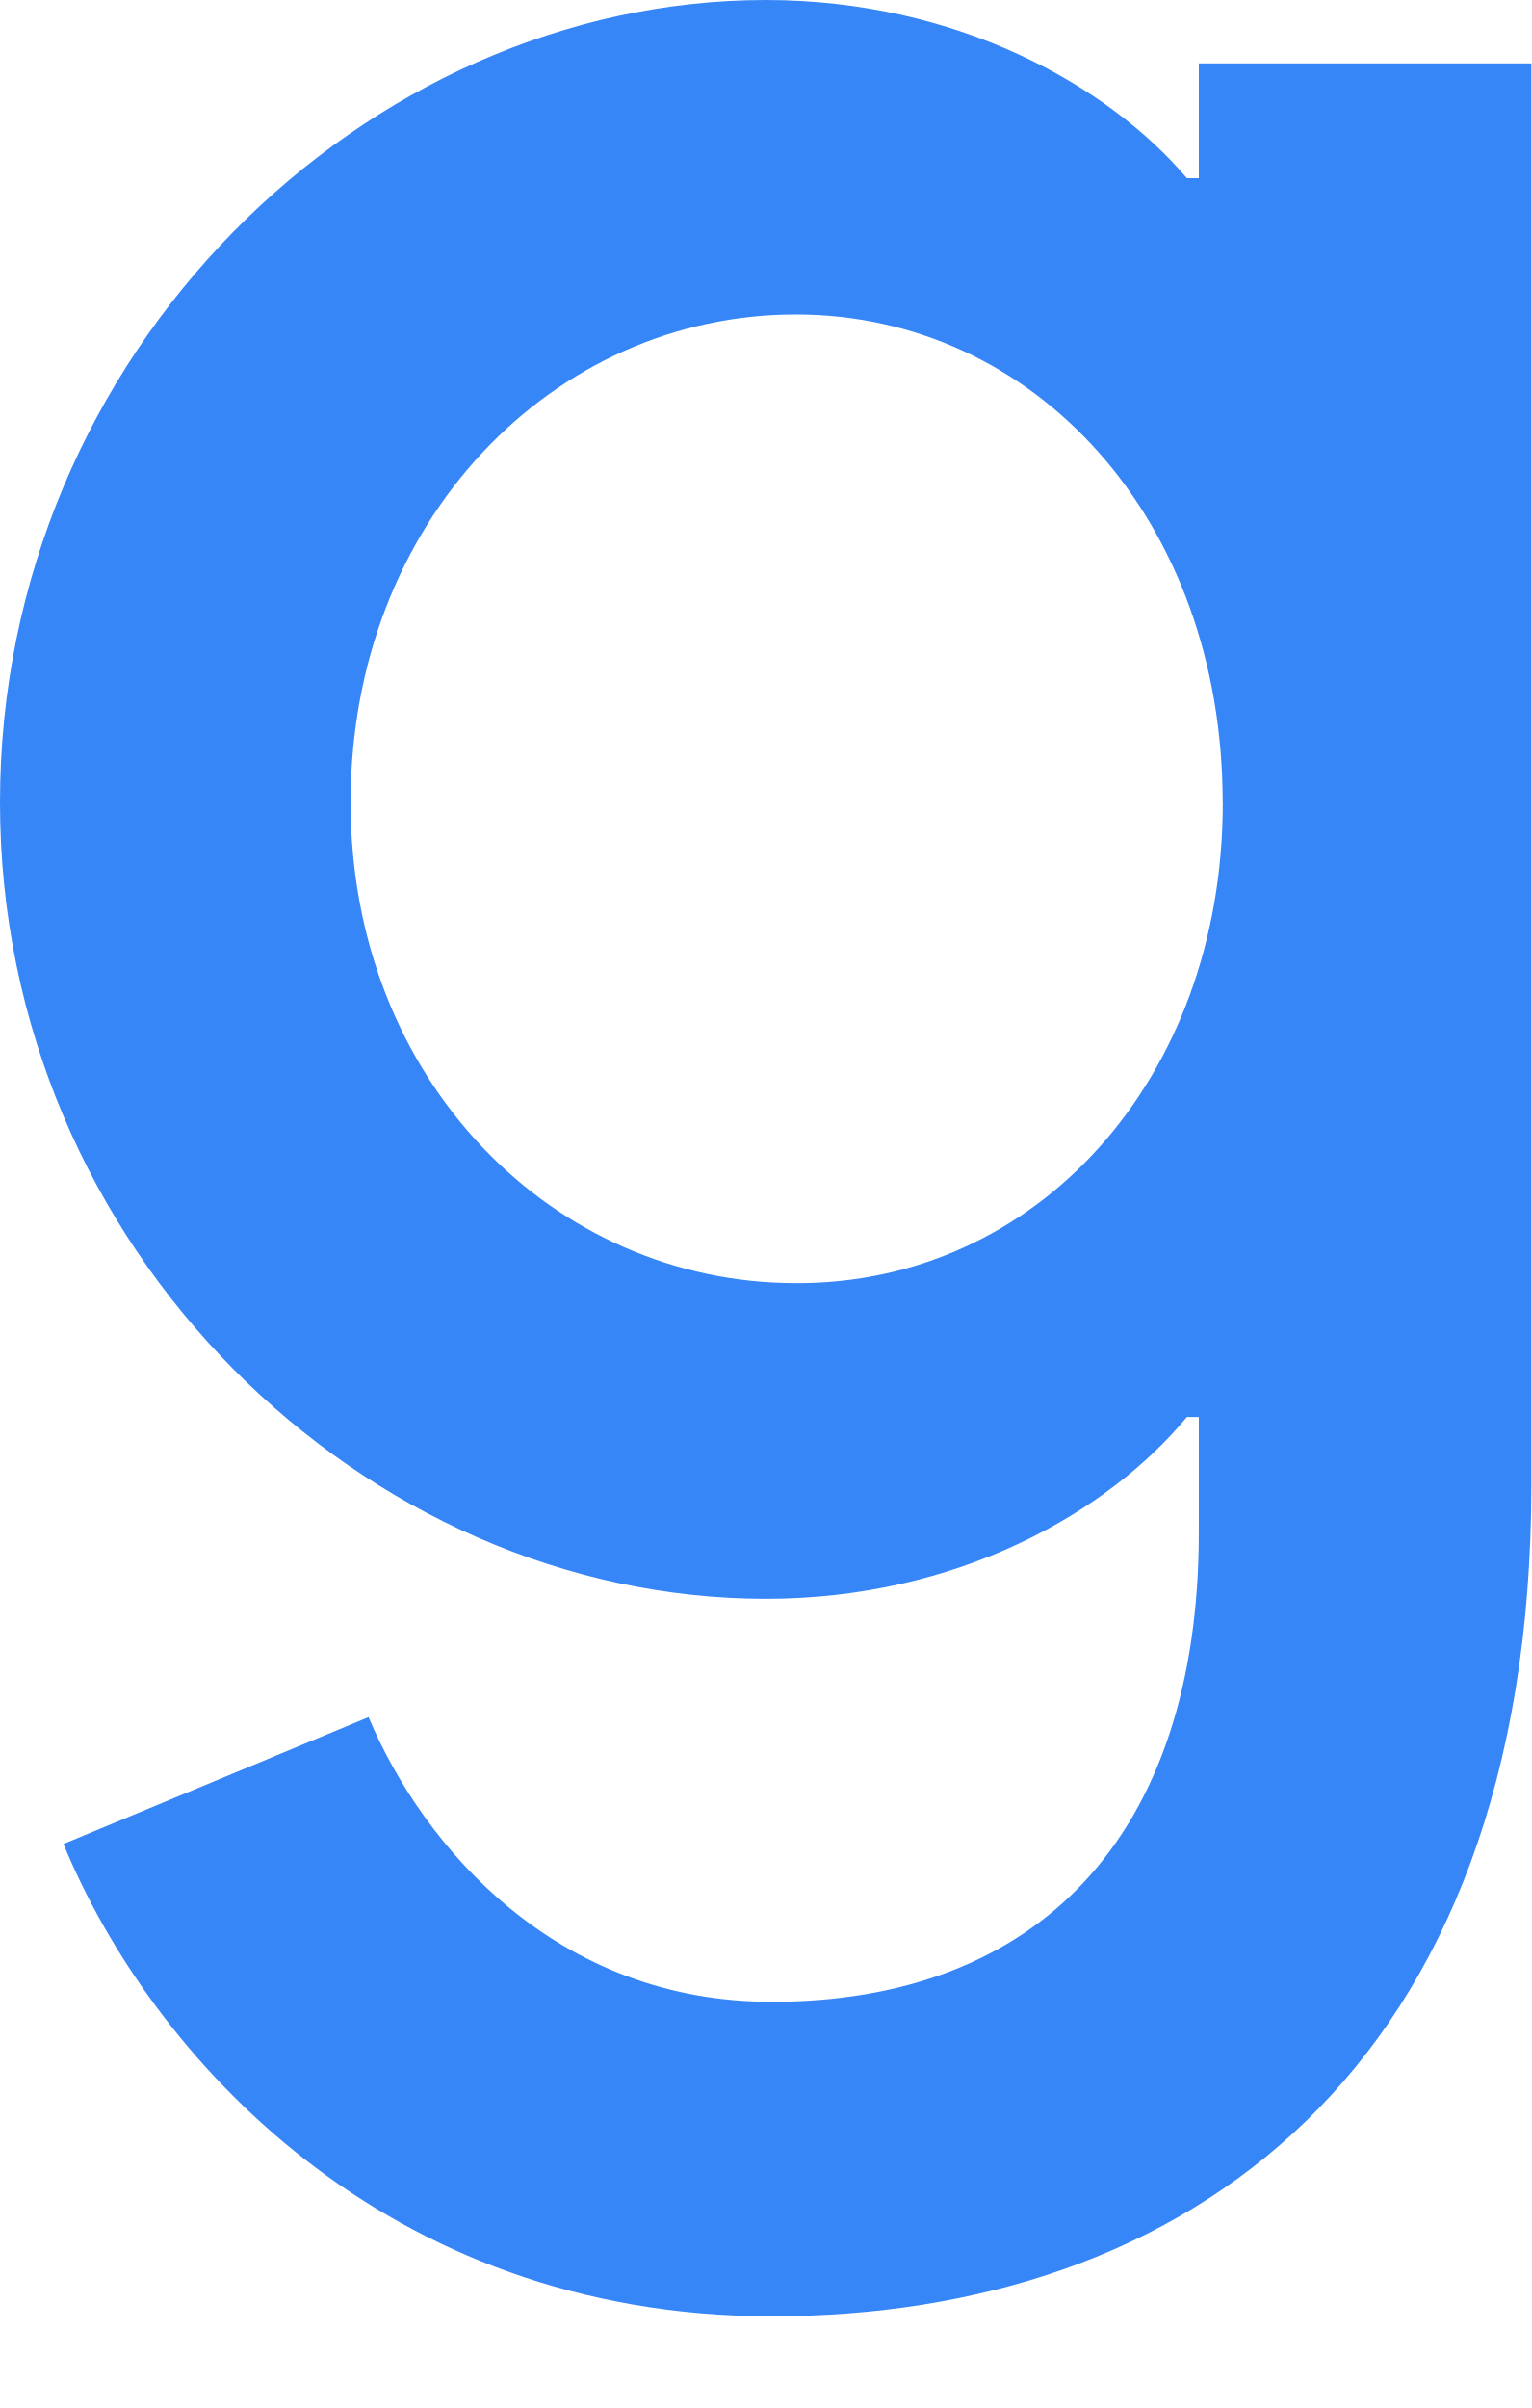
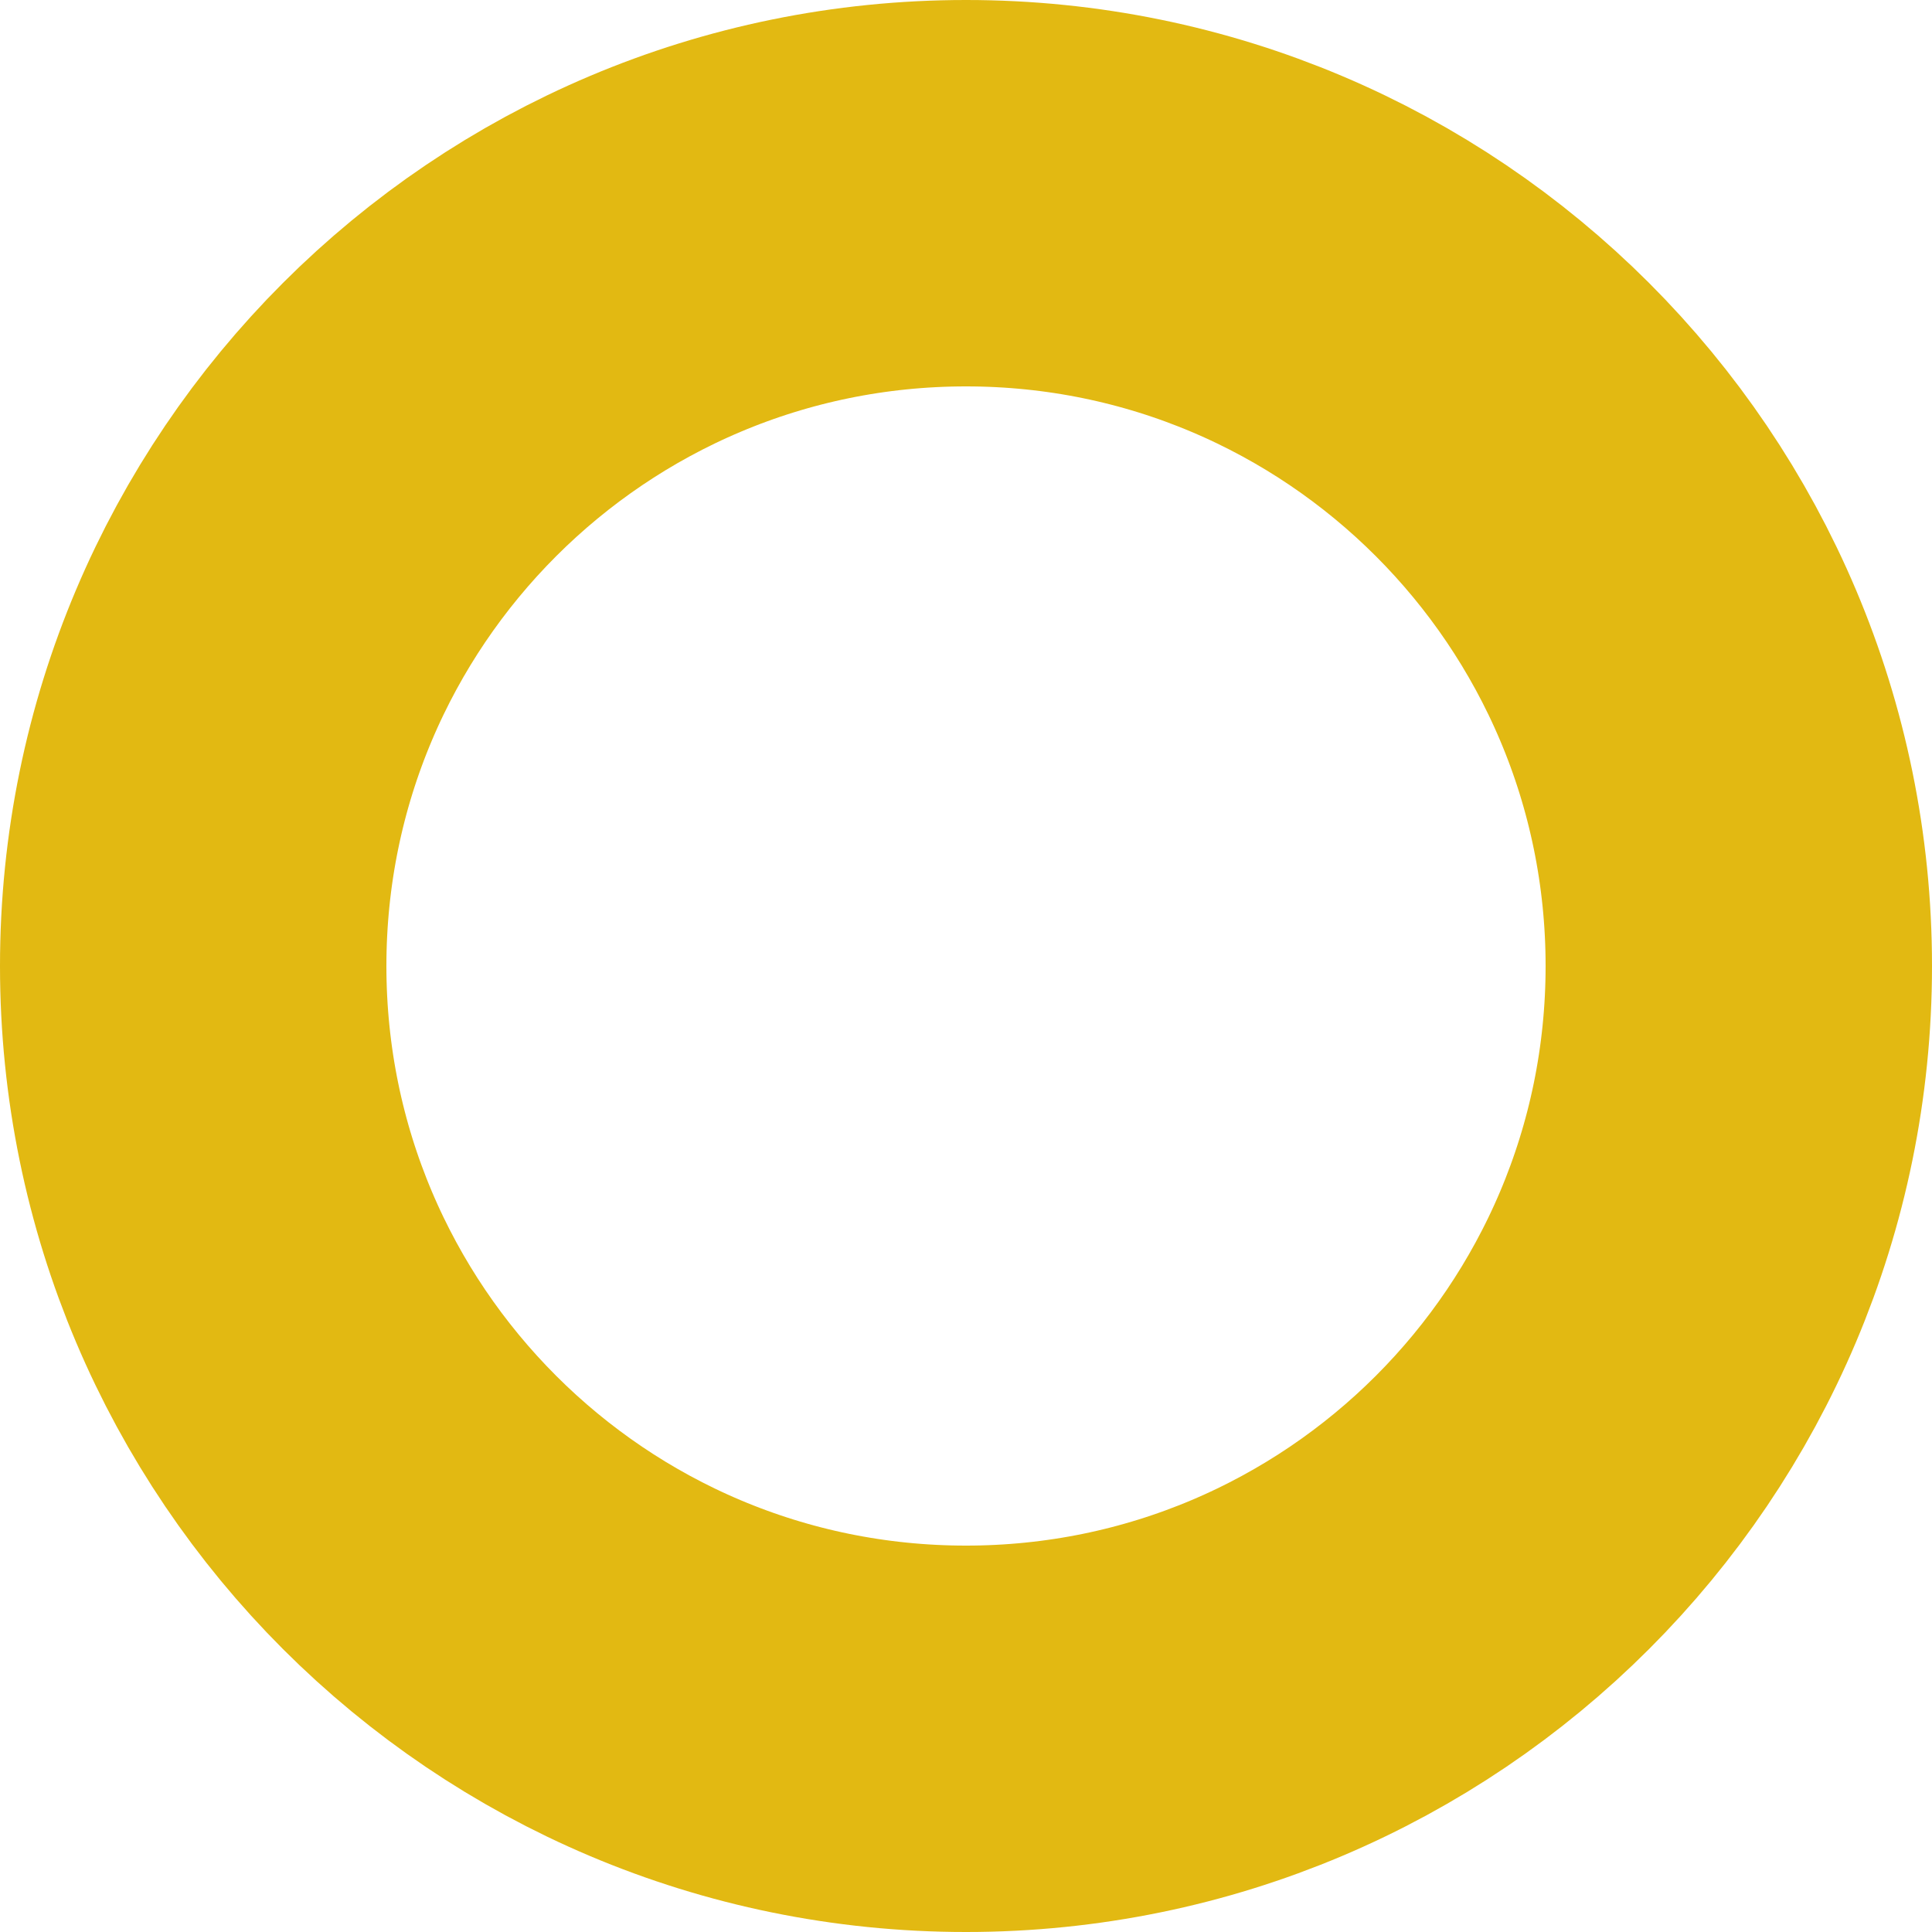
- <svg xmlns="http://www.w3.org/2000/svg" width="14" height="22" viewBox="0 0 14 22" fill="none">
-   <path d="M10.956 0.579H13.995V13.558C13.995 18.944 10.814 21.162 7.052 21.162C3.51 21.162 1.378 18.78 0.58 16.847L3.368 15.688C3.871 16.879 5.084 18.289 7.052 18.289C9.469 18.289 10.956 16.792 10.956 13.995V12.946H10.847C10.125 13.82 8.747 14.607 6.998 14.607C3.346 14.607 0 11.428 0 7.331C0 3.212 3.346 0 6.998 0C8.736 0 10.125 0.776 10.847 1.628H10.956V0.579ZM11.174 7.331C11.174 4.752 9.458 2.873 7.271 2.873C5.062 2.873 3.204 4.752 3.204 7.331C3.204 9.876 5.062 11.723 7.271 11.723C9.458 11.734 11.175 9.876 11.175 7.331" fill="#3686F7" />
+ <svg xmlns="http://www.w3.org/2000/svg" width="20" height="20" viewBox="0 0 20 20" fill="none">
+   <path d="M10 18C14.418 18 18 14.418 18 10C18 5.582 14.418 2 10 2C5.582 2 2 5.582 2 10C2 14.418 5.582 18 10 18Z" stroke="#E2B912" stroke-width="4" stroke-linecap="round" stroke-linejoin="round" />
</svg>
